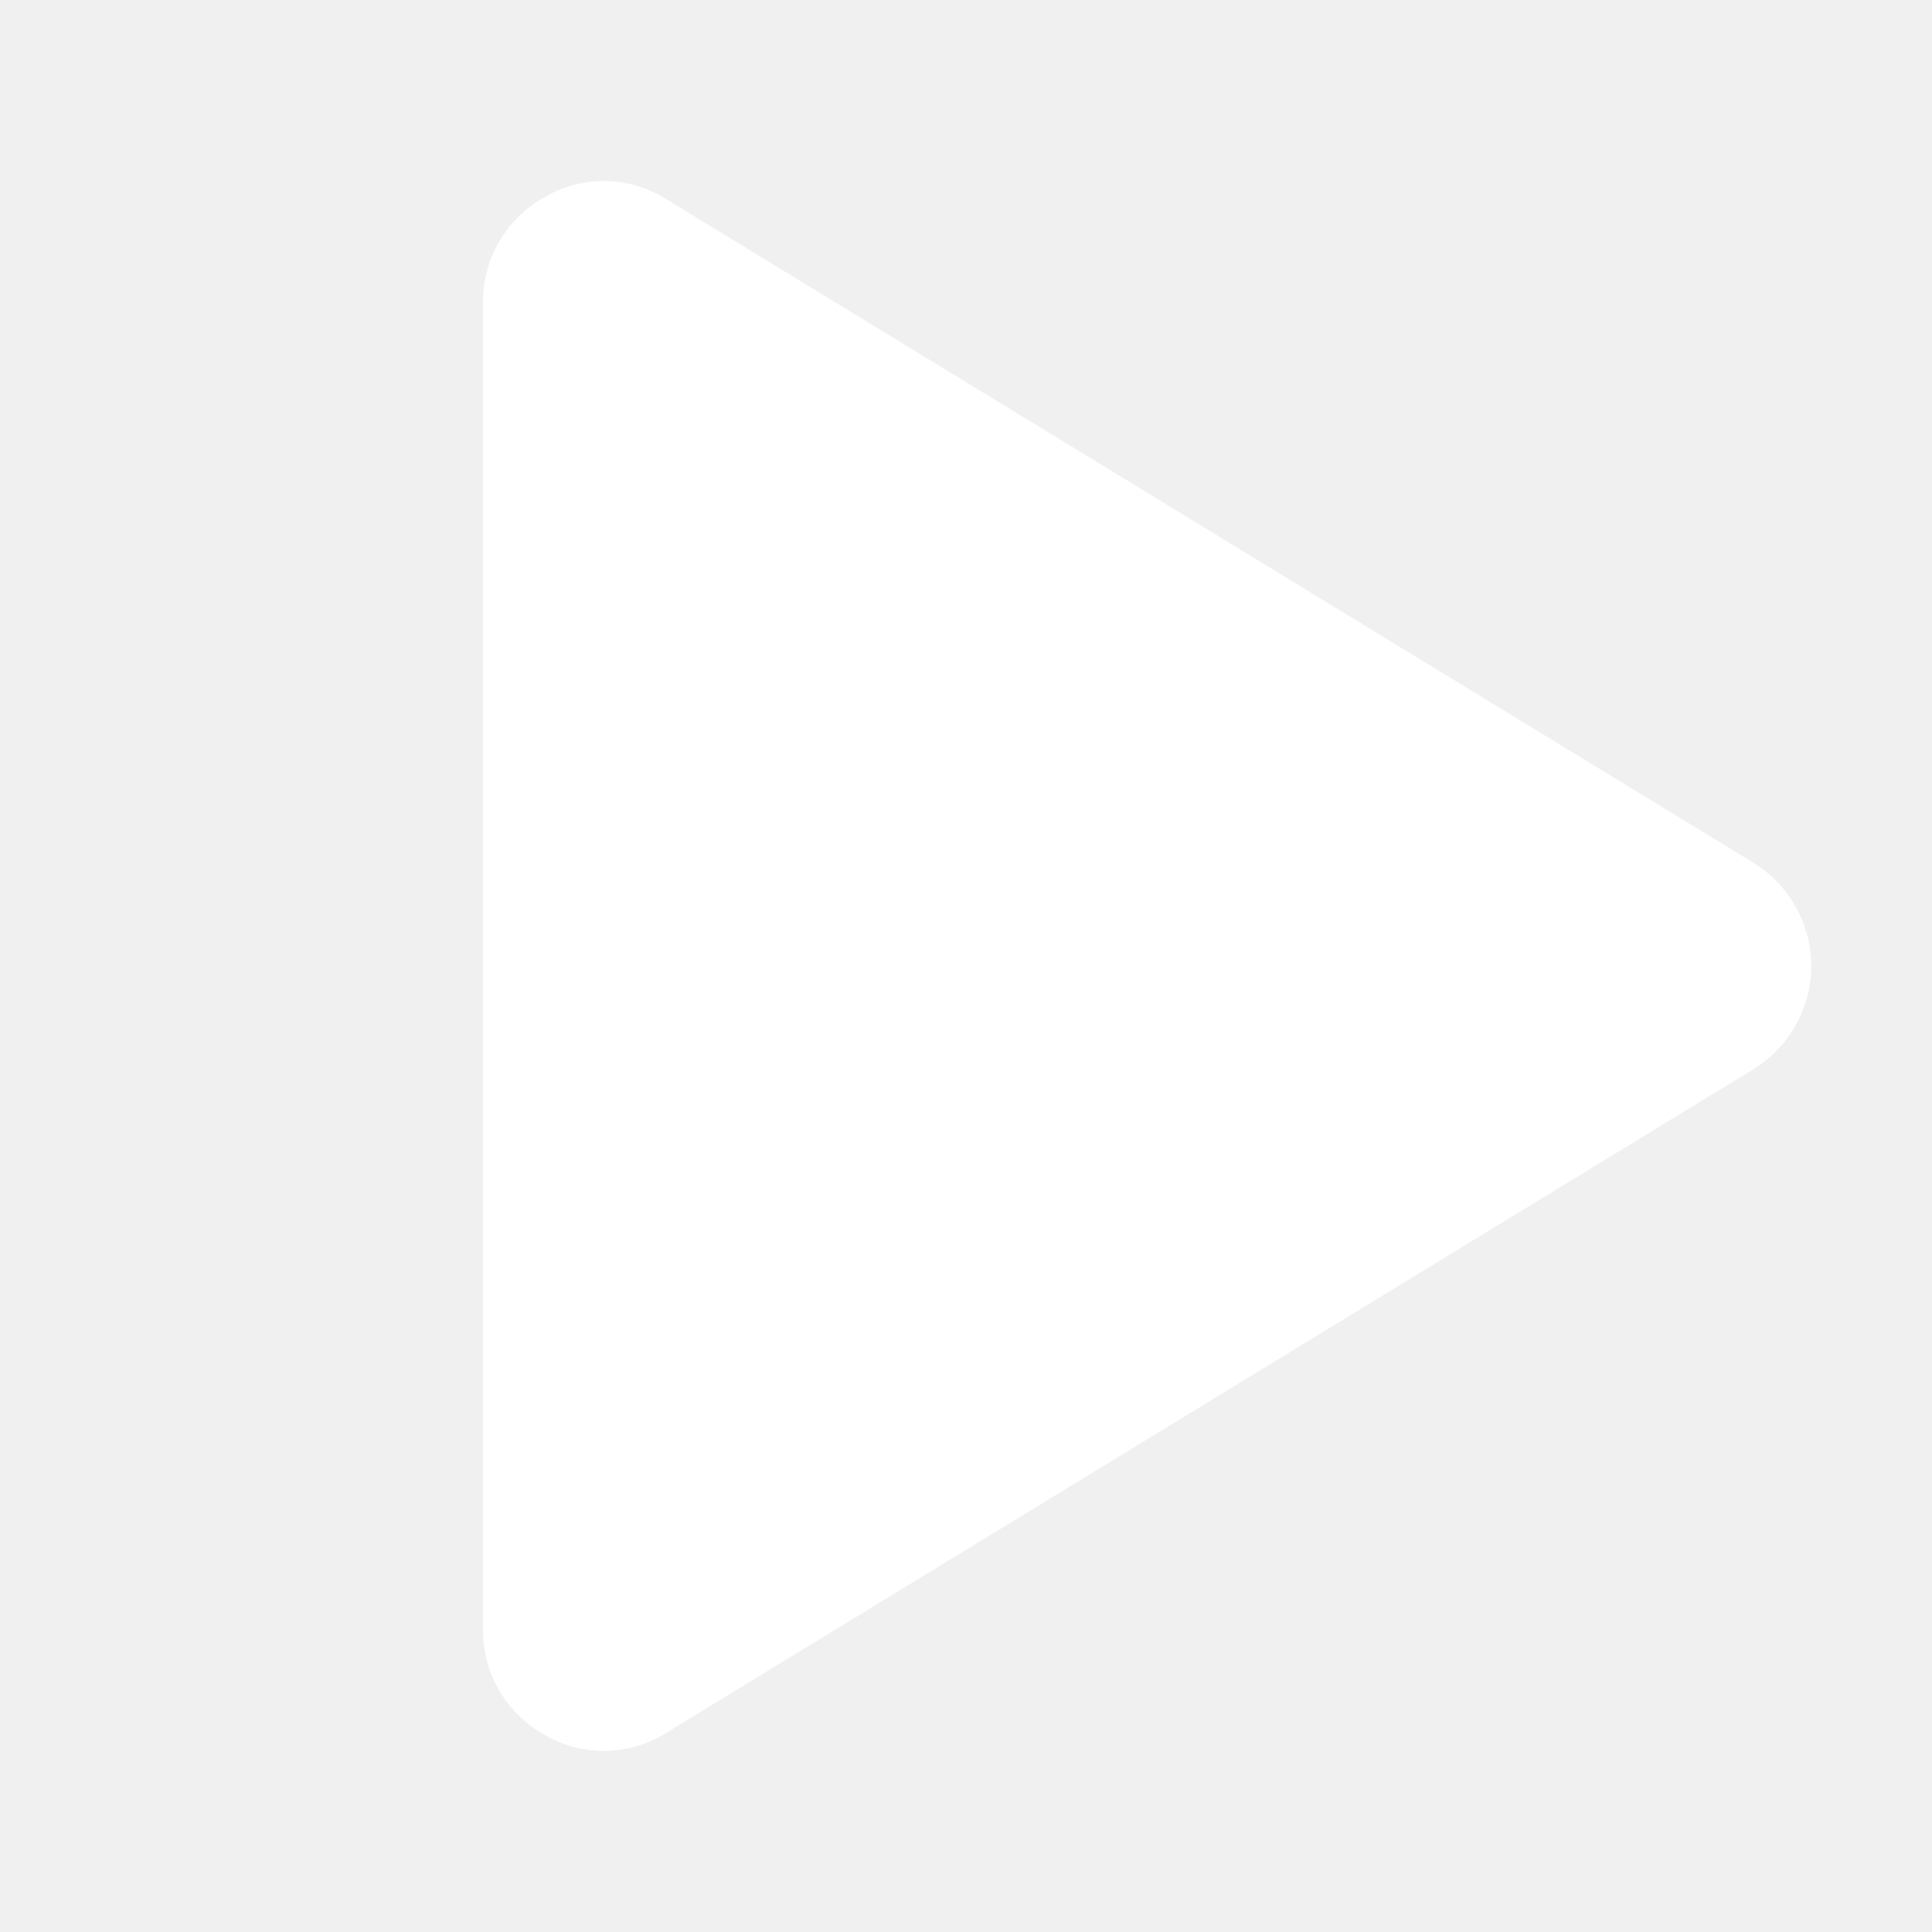
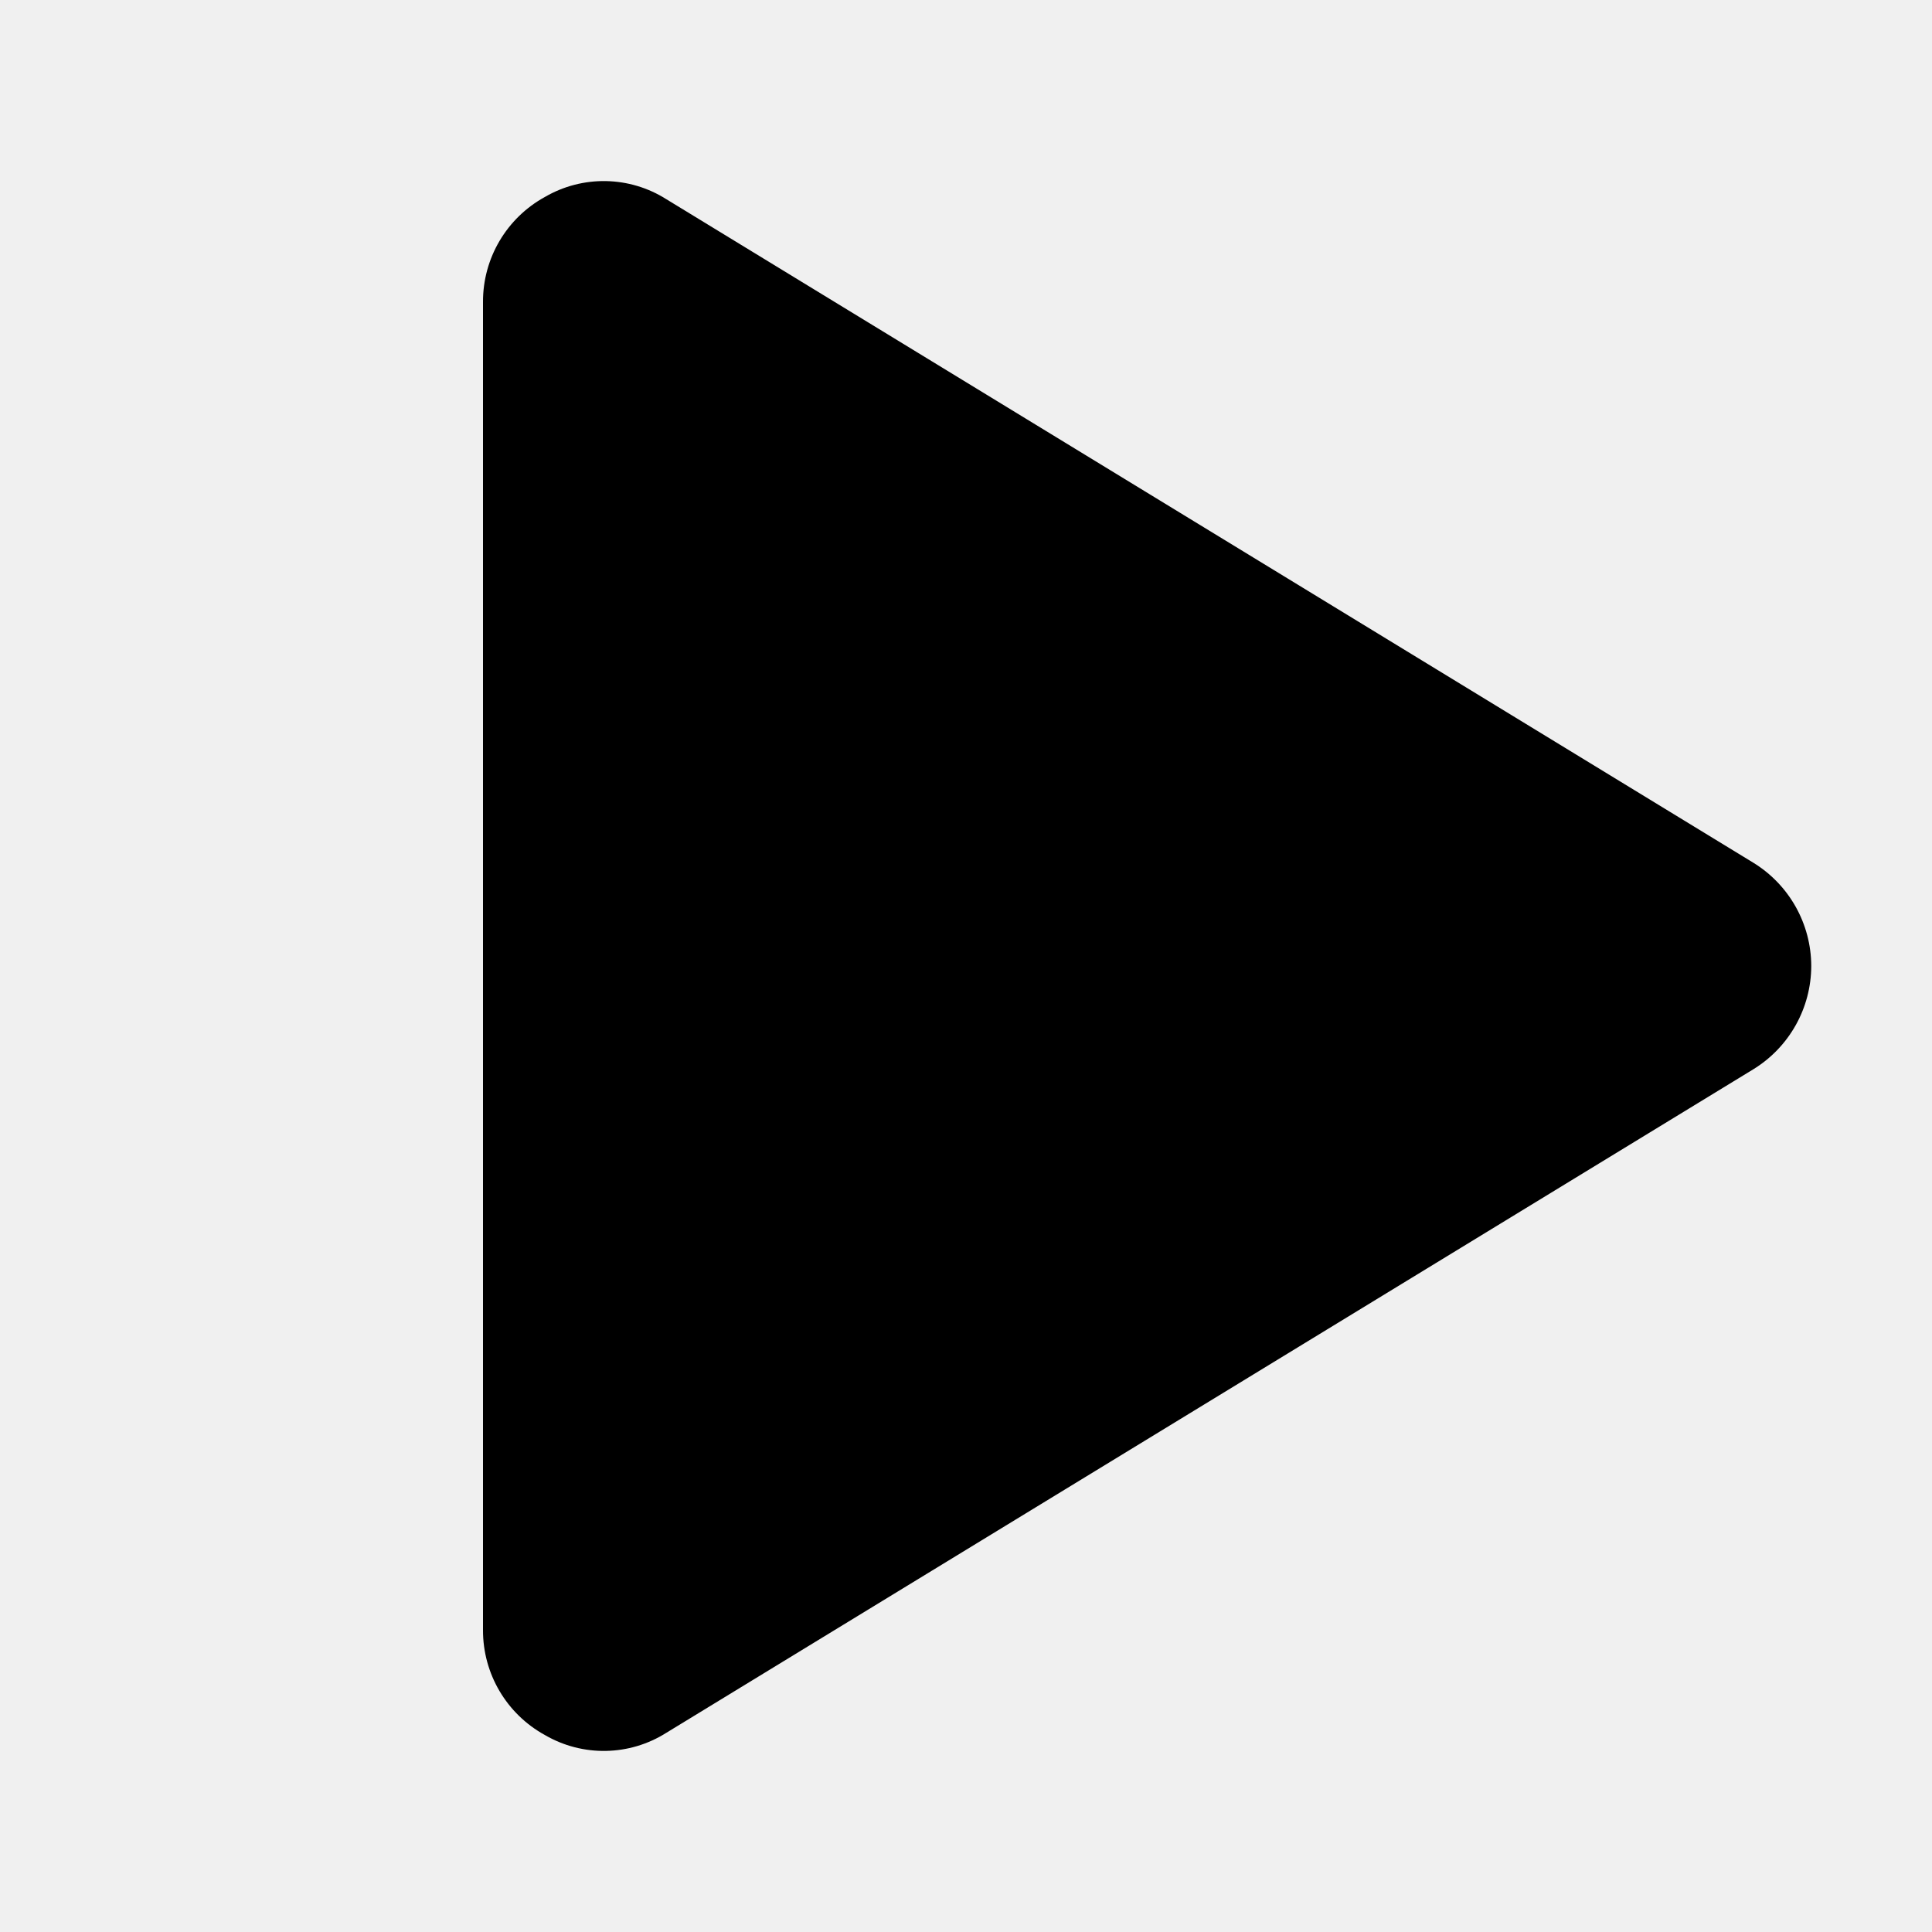
<svg xmlns="http://www.w3.org/2000/svg" aria-hidden="true" role="img" class="iconify iconify--ph" width="32" height="32" preserveAspectRatio="xMidYMid meet" viewBox="0 0 256 256">
-   <path fill="white" d="M240 128a16.1 16.1 0 0 1-7.7 13.7l-144 87.9a15.5 15.5 0 0 1-16.1.3A15.8 15.8 0 0 1 64 216V40a15.8 15.8 0 0 1 8.2-13.9a15.5 15.5 0 0 1 16.1.3l144 87.9A16.1 16.1 0 0 1 240 128Z" />
+   <path fill="currentColor" d="M240 128a16.1 16.1 0 0 1-7.7 13.7l-144 87.9a15.5 15.5 0 0 1-16.1.3A15.8 15.8 0 0 1 64 216V40a15.8 15.8 0 0 1 8.2-13.9a15.5 15.5 0 0 1 16.1.3l144 87.9A16.1 16.1 0 0 1 240 128Z" />
</svg>
